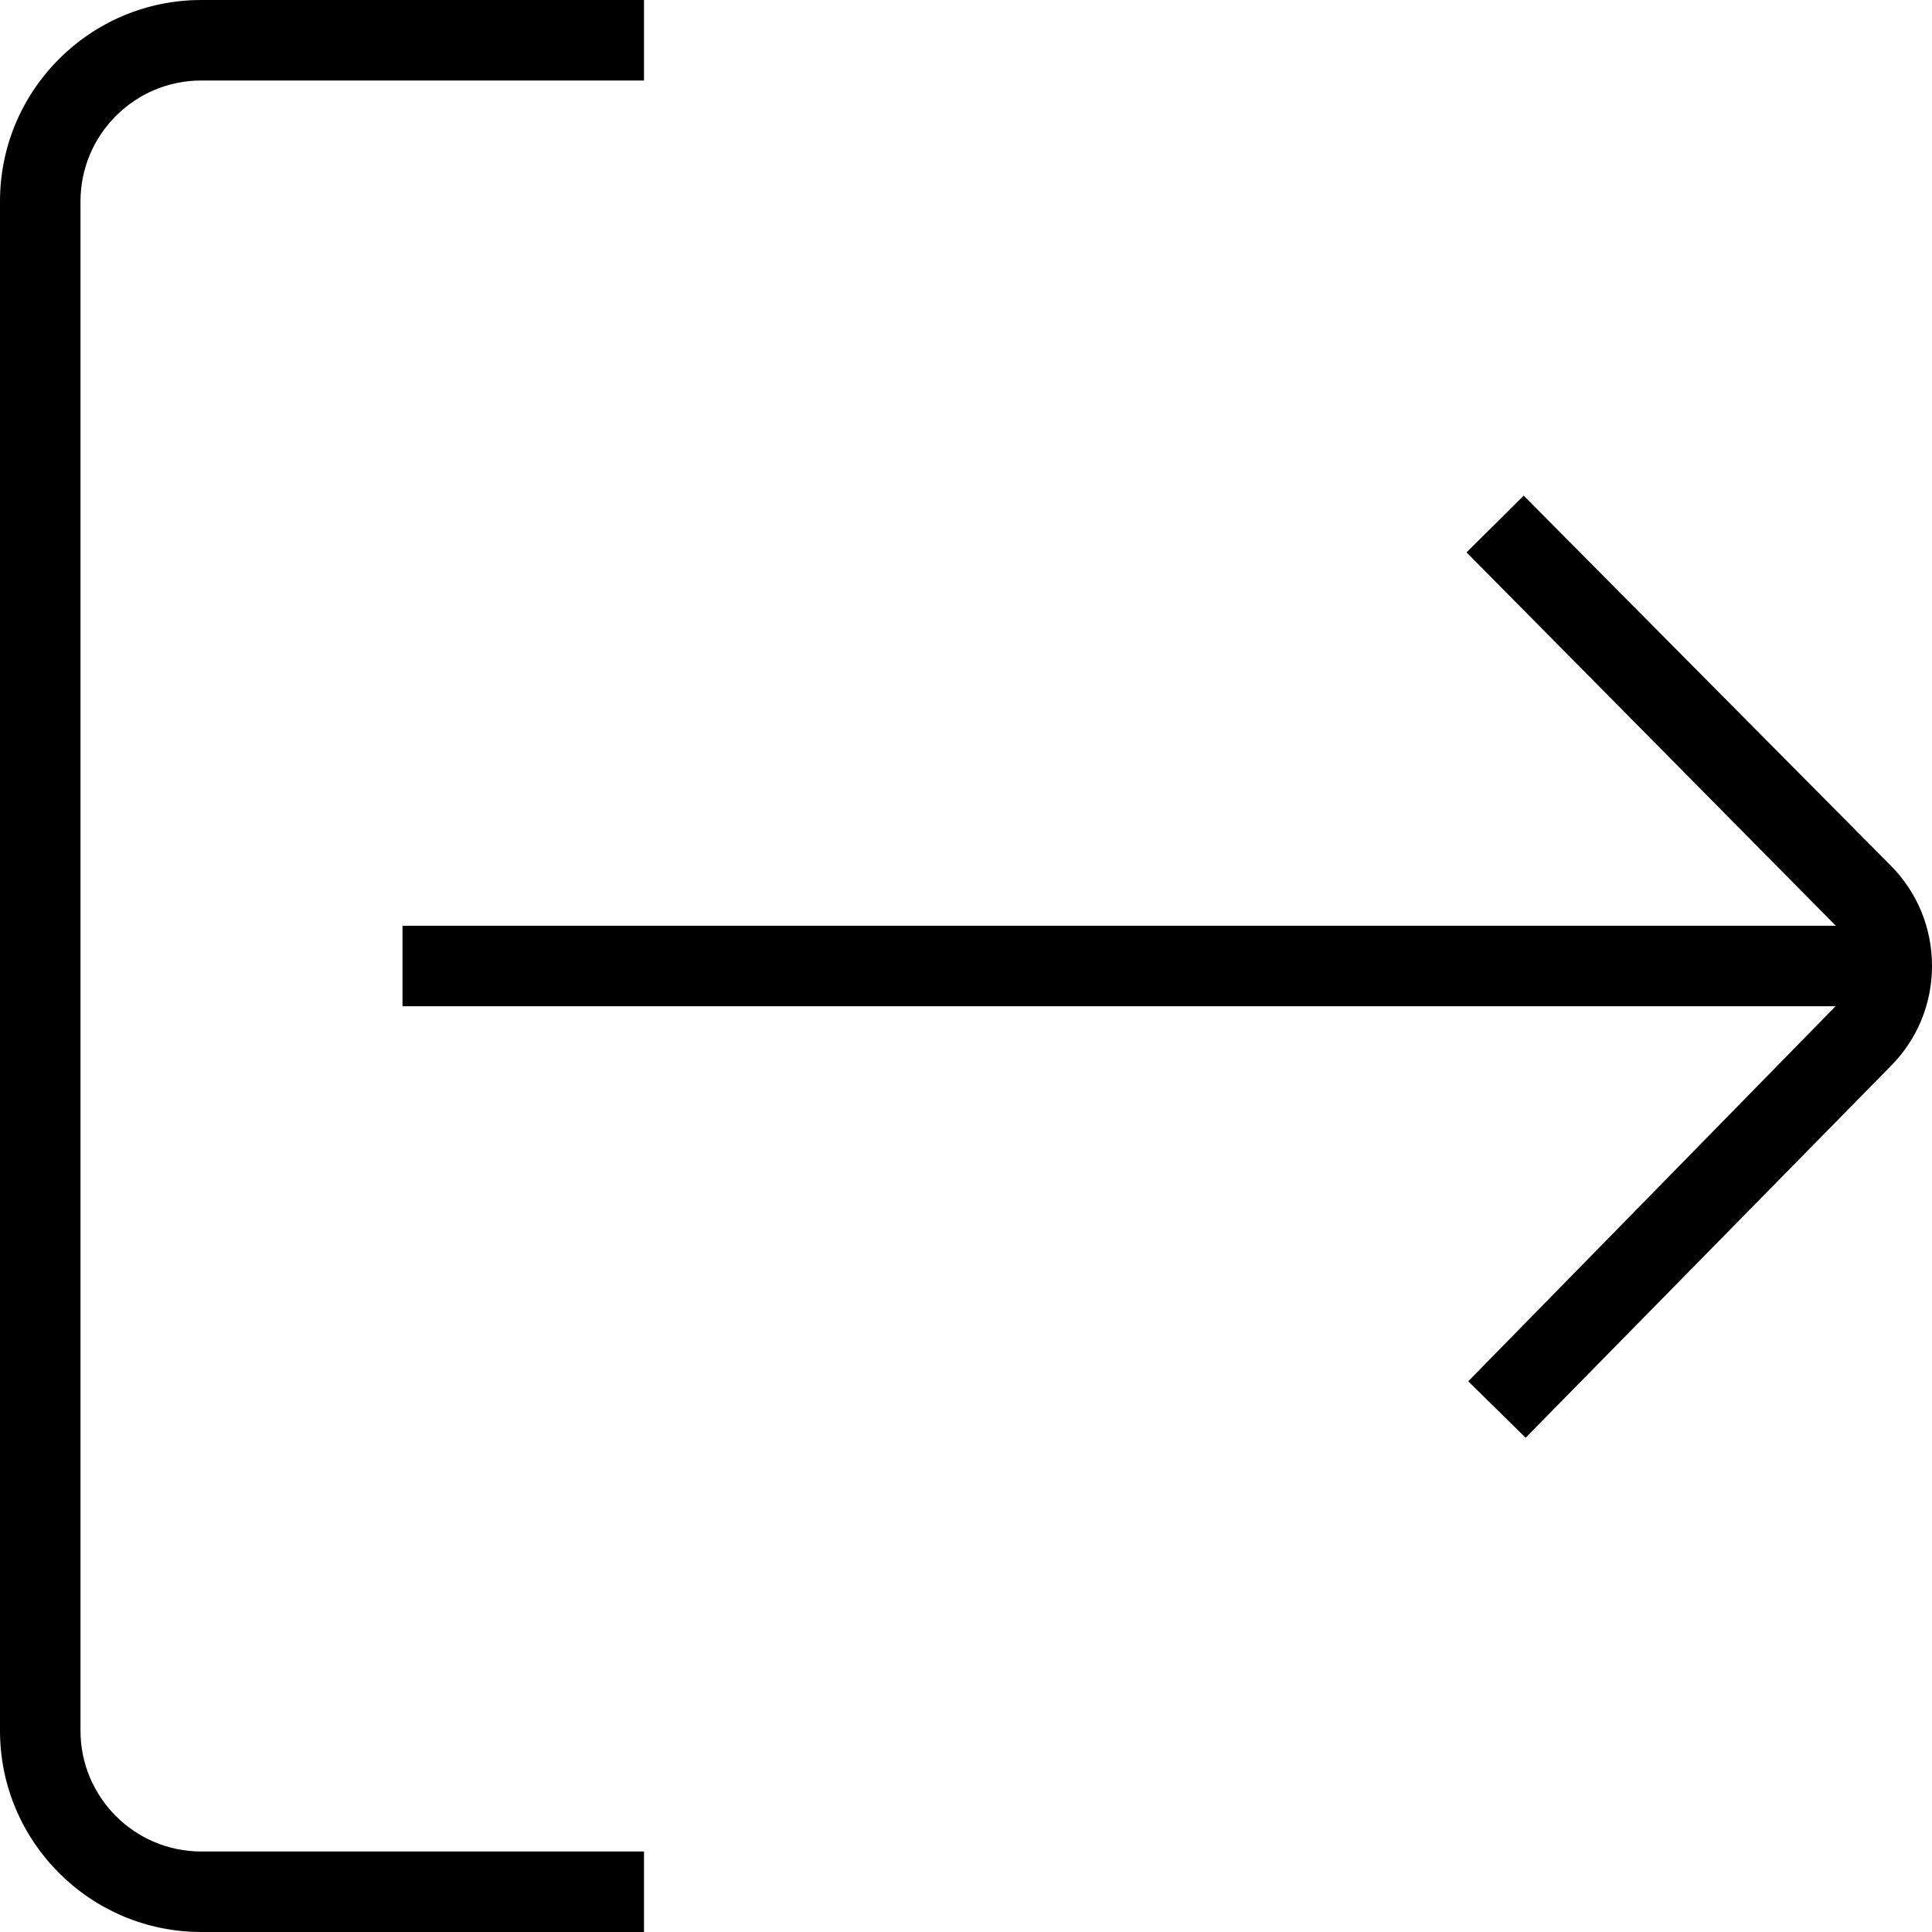
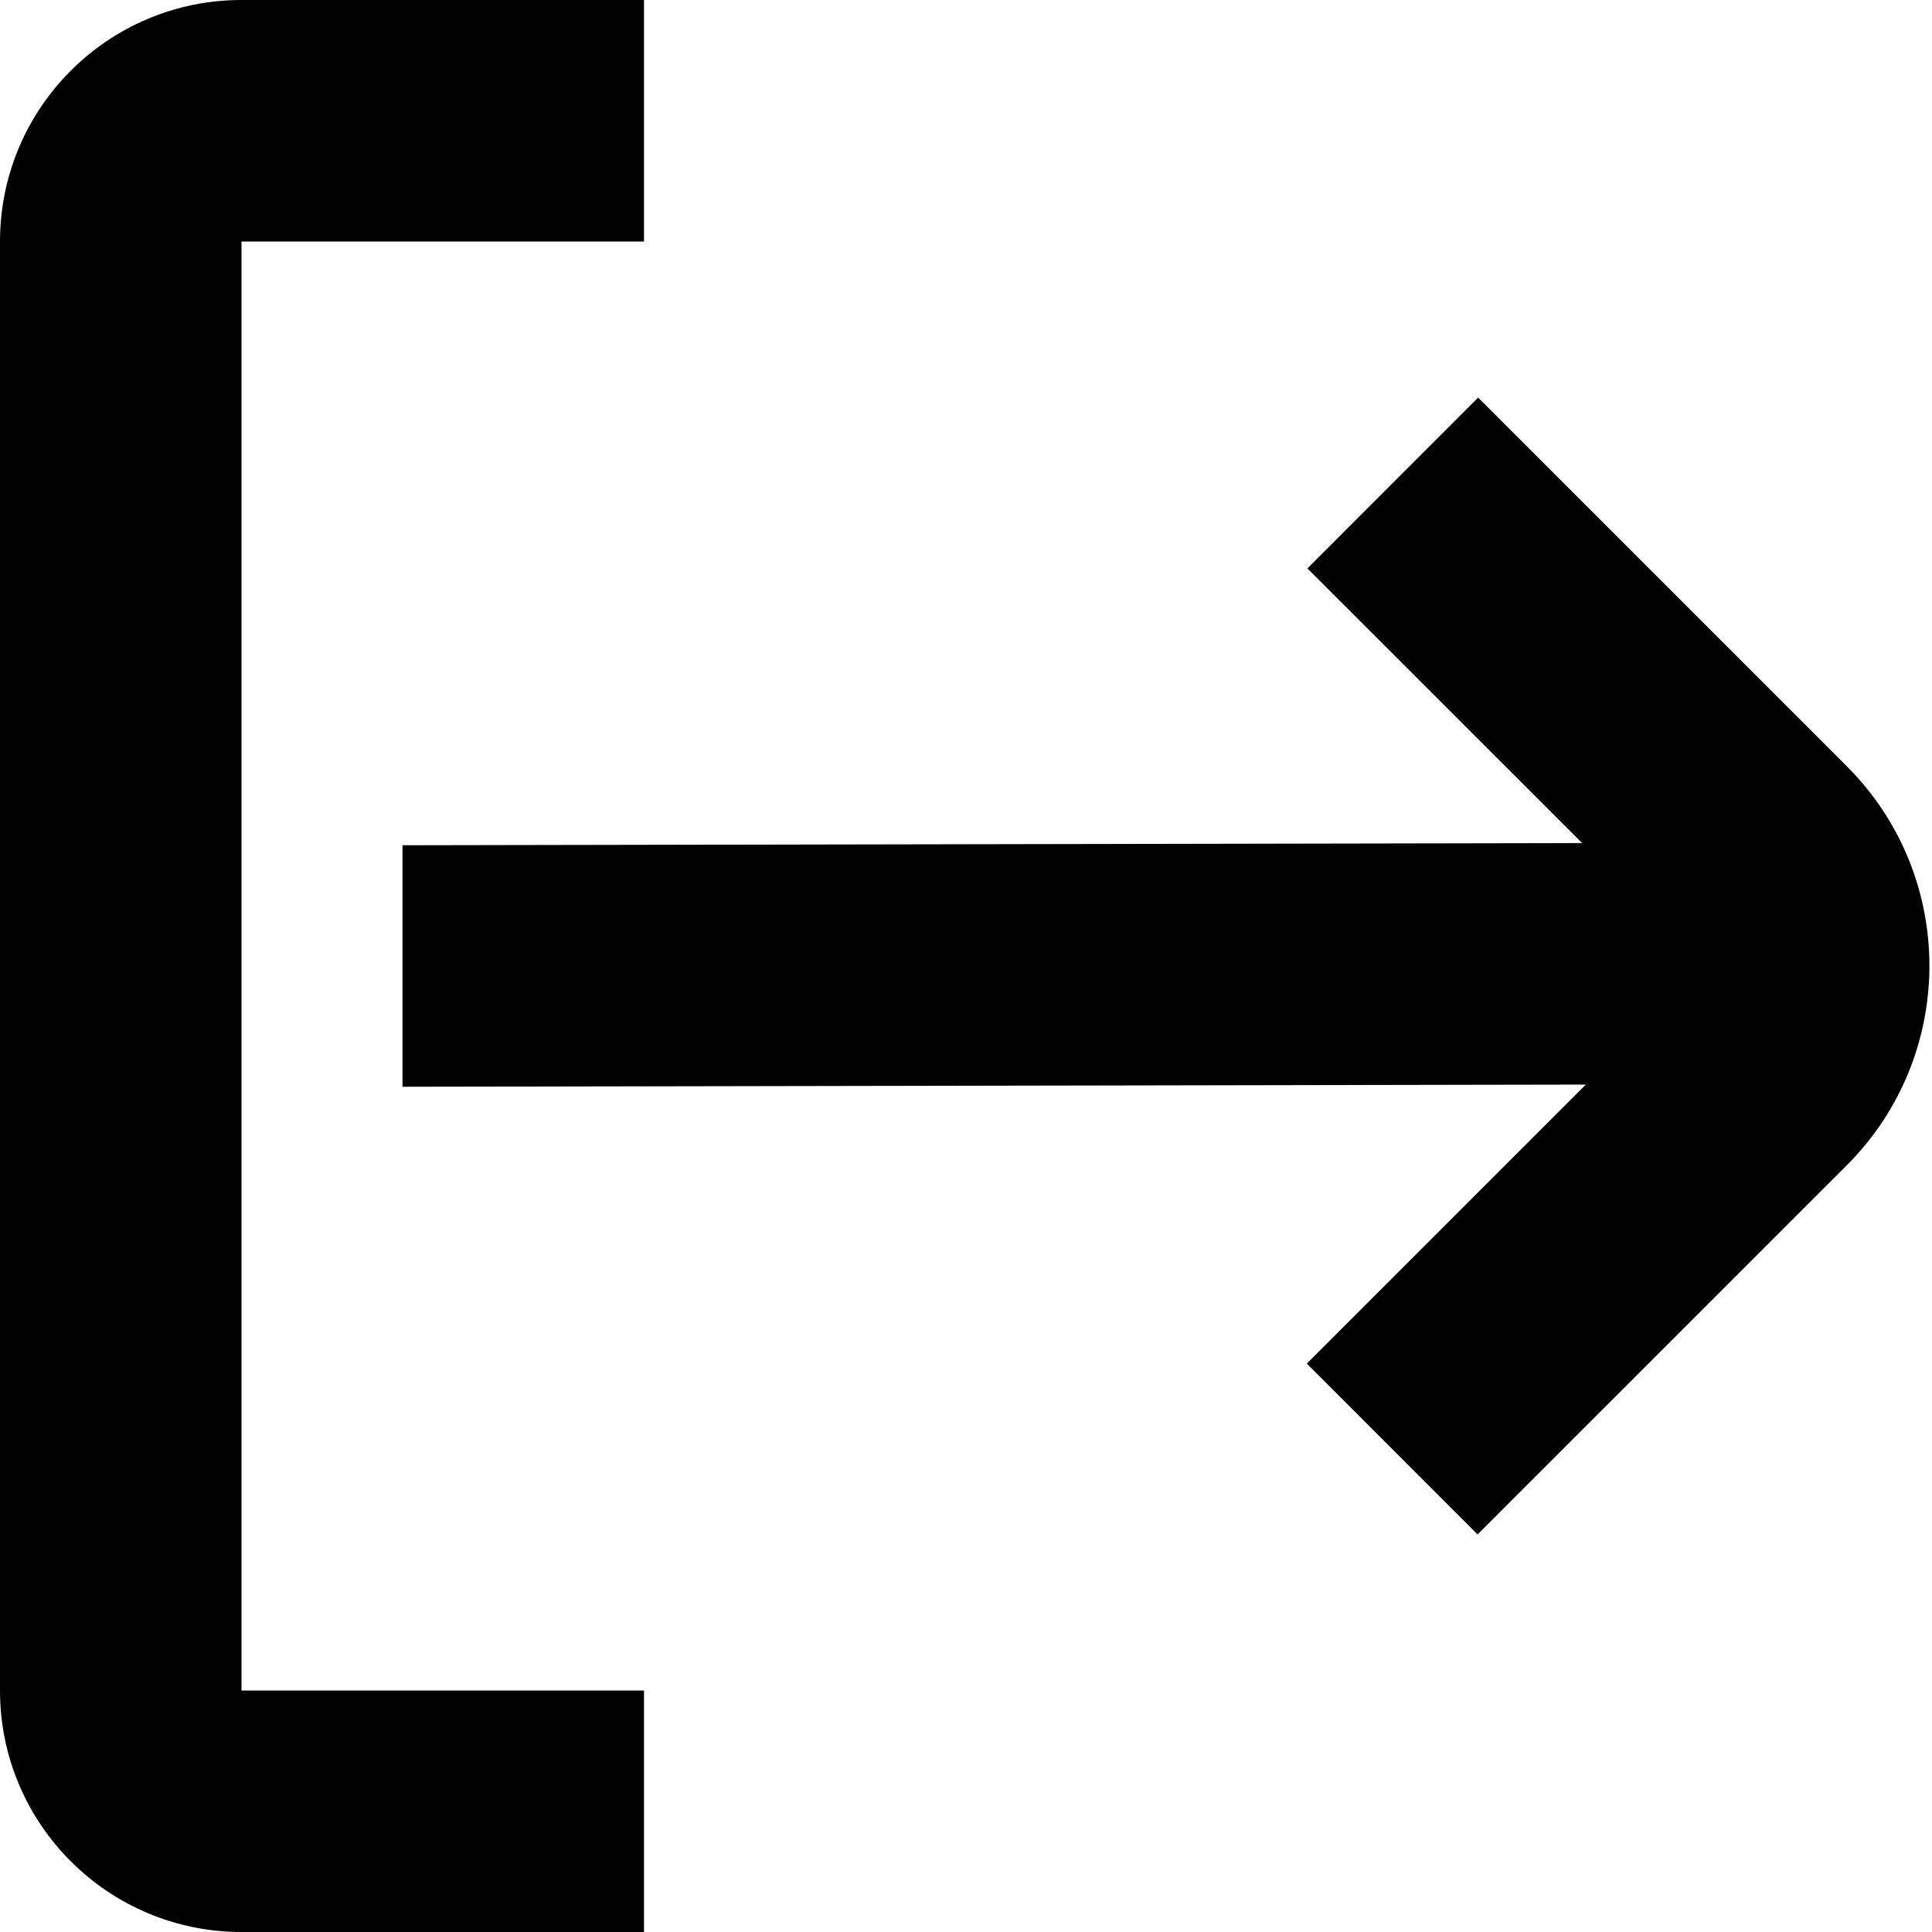
- <svg xmlns="http://www.w3.org/2000/svg" id="Layer_1" data-name="Layer 1" viewBox="0 0 24 24">
-   <path d="M2.5,23h5.5v1H2.5c-1.378,0-2.5-1.121-2.5-2.5V2.5C0,1.121,1.122,0,2.5,0h5.5V1H2.5c-.827,0-1.5,.673-1.5,1.5V21.5c0,.827,.673,1.5,1.5,1.5ZM23.483,10.748l-4.555-4.591-.71,.705s4.575,4.624,4.587,4.638H5v1H22.802c-.012,.014-4.563,4.659-4.563,4.659l.713,.701,4.529-4.61c.335-.334,.519-.778,.519-1.251s-.184-.918-.517-1.251Z" />
+ <svg xmlns="http://www.w3.org/2000/svg" id="Isolation_Mode" data-name="Isolation Mode" viewBox="0 0 24 24" width="512" height="512">
+   <path d="M3,3H8V0H3A3,3,0,0,0,0,3V21a3,3,0,0,0,3,3H8V21H3Z" />
+   <path d="M22.948,9.525,18.362,4.939,16.241,7.061l3.413,3.412L5,10.5,5,13.5l14.7-.027-3.466,3.466,2.121,2.122,4.587-4.586A3.506,3.506,0,0,0,22.948,9.525Z" />
</svg>
